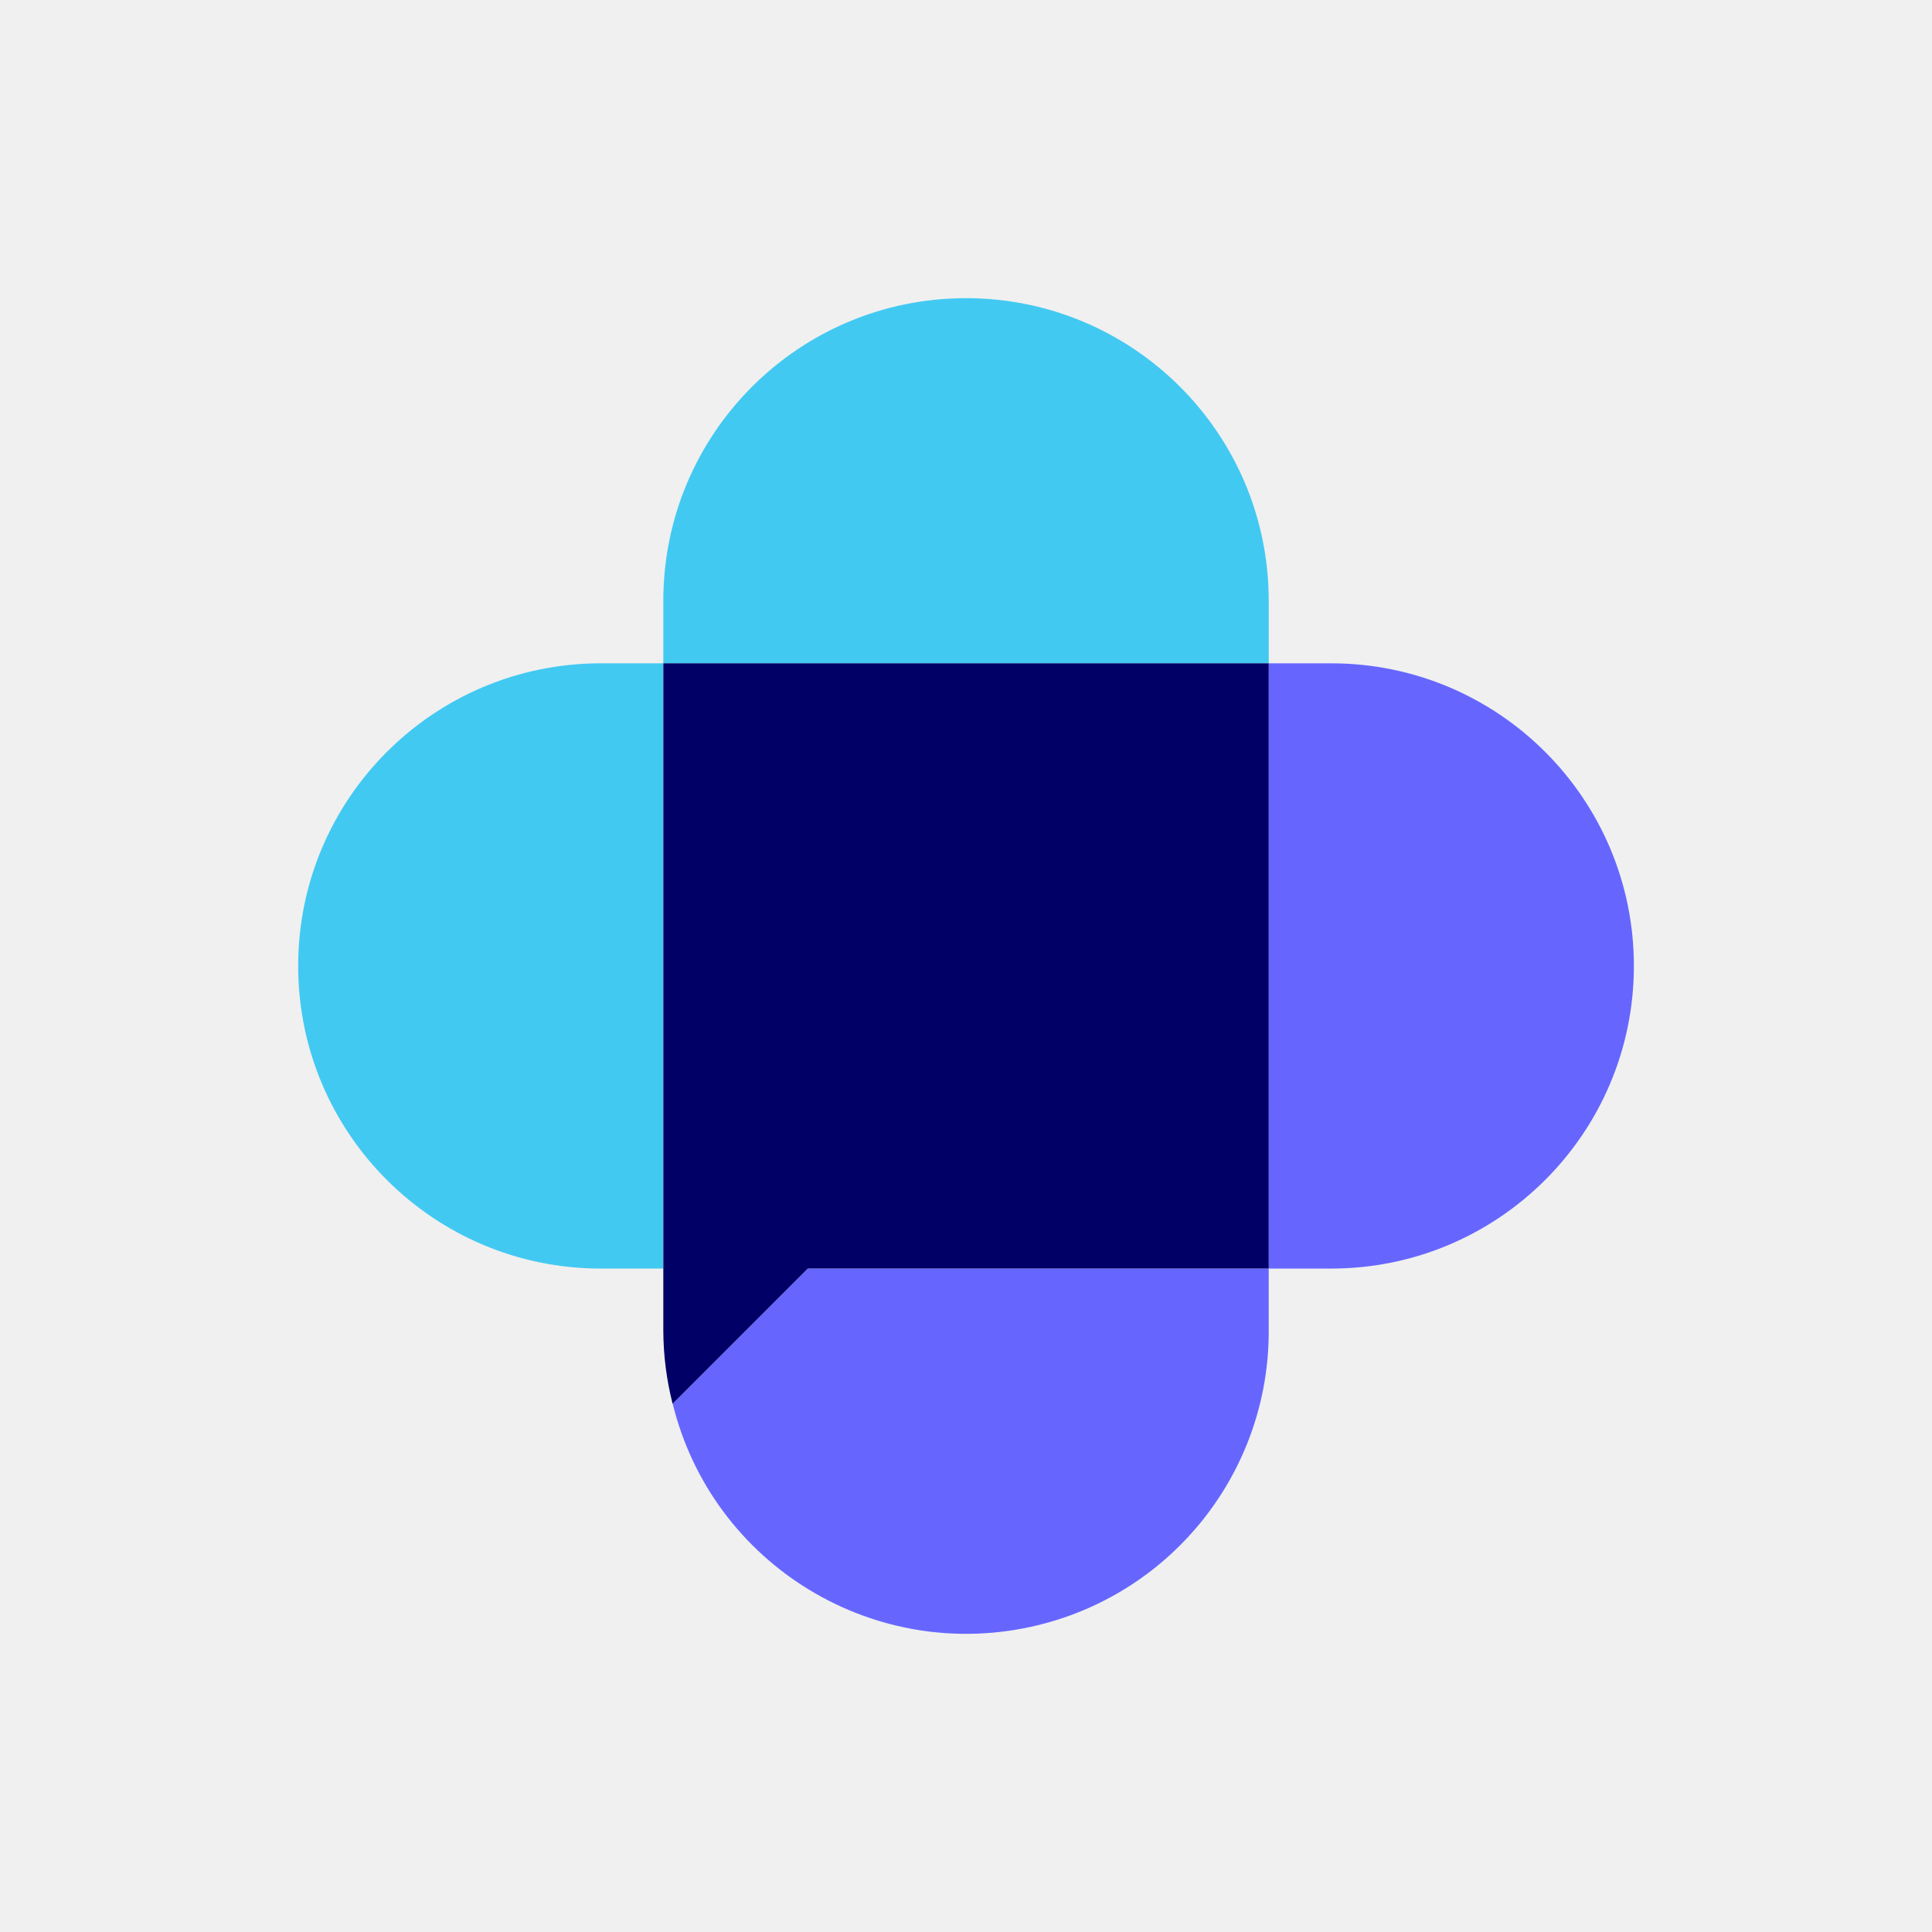
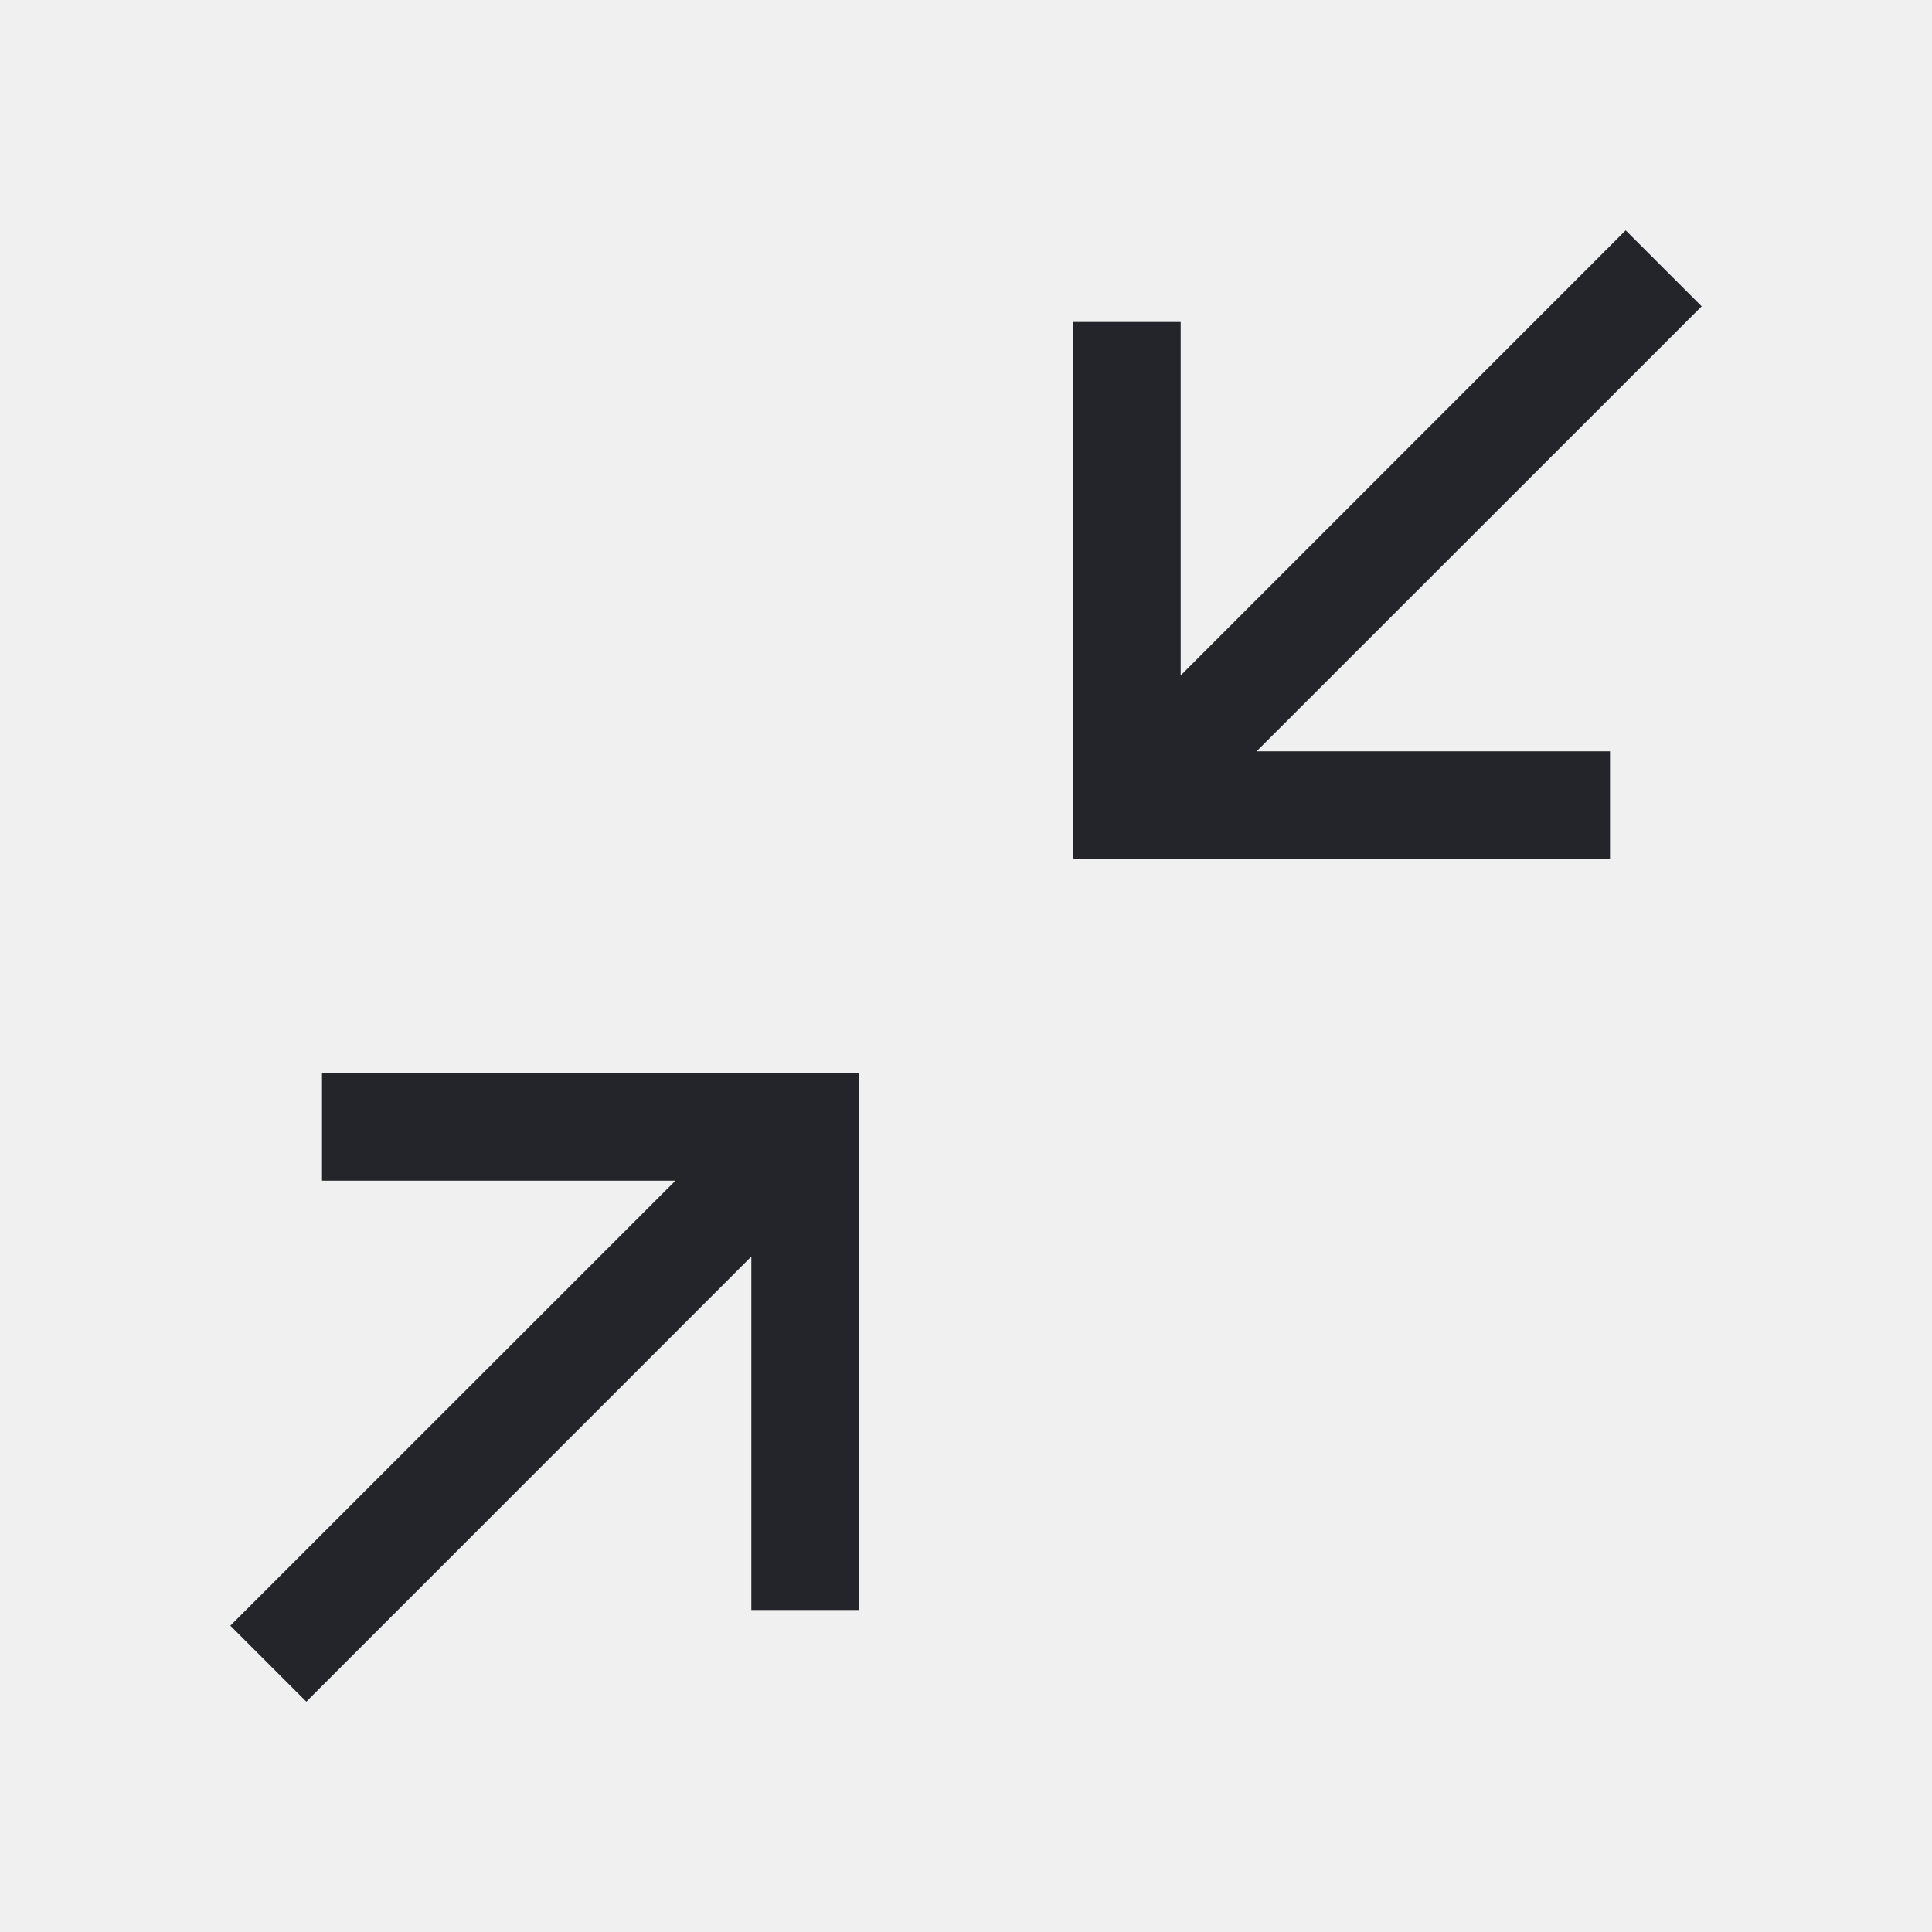
- <svg xmlns="http://www.w3.org/2000/svg" width="36" height="36" viewBox="0 0 36 36" fill="none">
-   <rect width="36" height="36.001" rx="6" fill="white" fill-opacity="0.01" />
-   <path d="M11.196 12.36C8.081 12.36 5.556 14.884 5.556 17.999C5.556 21.113 8.081 23.638 11.196 23.638H12.358V12.36H11.196Z" fill="#42C9F2" />
-   <path d="M24.804 12.36H23.641V23.638H24.804C27.919 23.638 30.445 21.113 30.445 17.999C30.445 14.884 27.919 12.36 24.804 12.36Z" fill="#6666FF" />
-   <path d="M23.641 11.195C23.641 8.08 21.115 5.556 18 5.556C14.885 5.556 12.36 8.08 12.36 11.195V12.36H23.641V11.195Z" fill="#42C9F2" />
-   <path d="M12.534 26.155C13.277 29.177 16.33 31.023 19.352 30.28C21.874 29.66 23.645 27.397 23.641 24.8V23.637H15.053L12.533 26.156L12.534 26.155Z" fill="#6666FF" />
-   <path d="M12.36 12.36V24.8C12.362 25.258 12.42 25.713 12.533 26.157L15.053 23.637H23.641V12.36H12.36Z" fill="#000066" />
+ <svg xmlns="http://www.w3.org/2000/svg" width="18" height="18" viewBox="0 0 18 18" fill="none">
+   <path fill-rule="evenodd" clip-rule="evenodd" d="M15.854 2.854L11.707 7H15V8H10V3H11V6.293L15.146 2.146L15.854 2.854ZM3 10H8V15H7V11.707L2.854 15.854L2.146 15.146L6.293 11H3V10Z" fill="#24242B" />
</svg>
